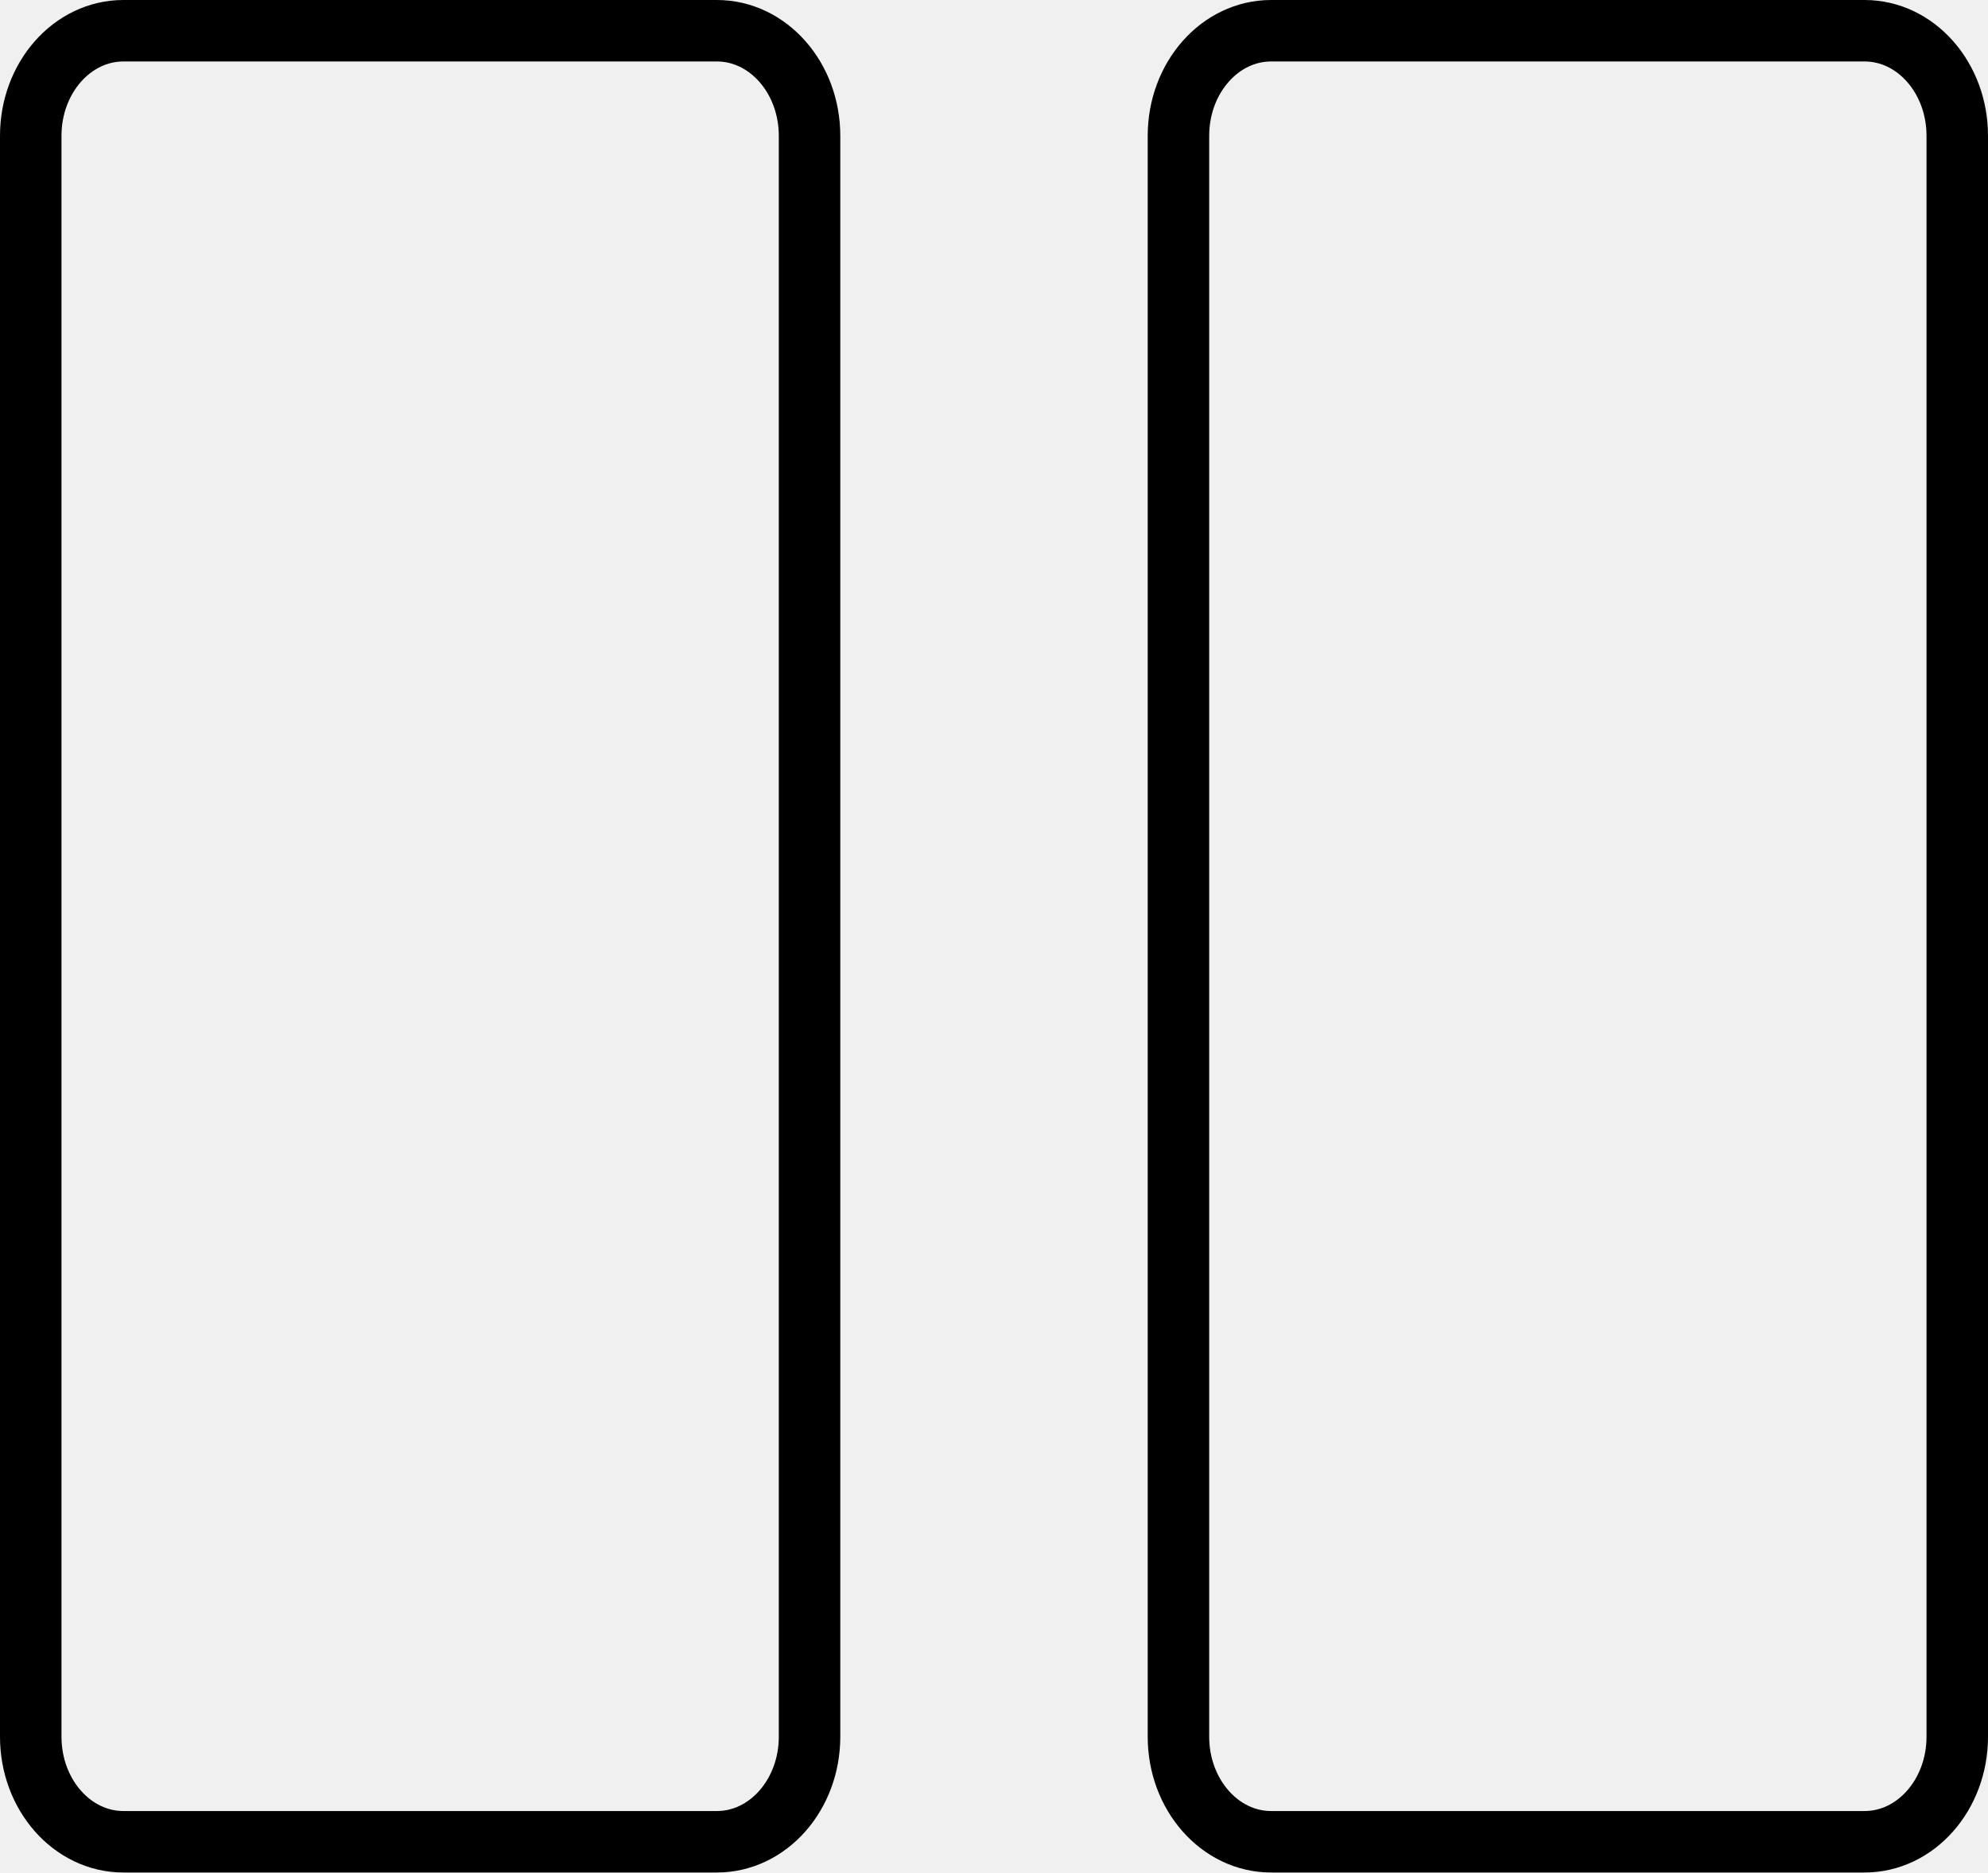
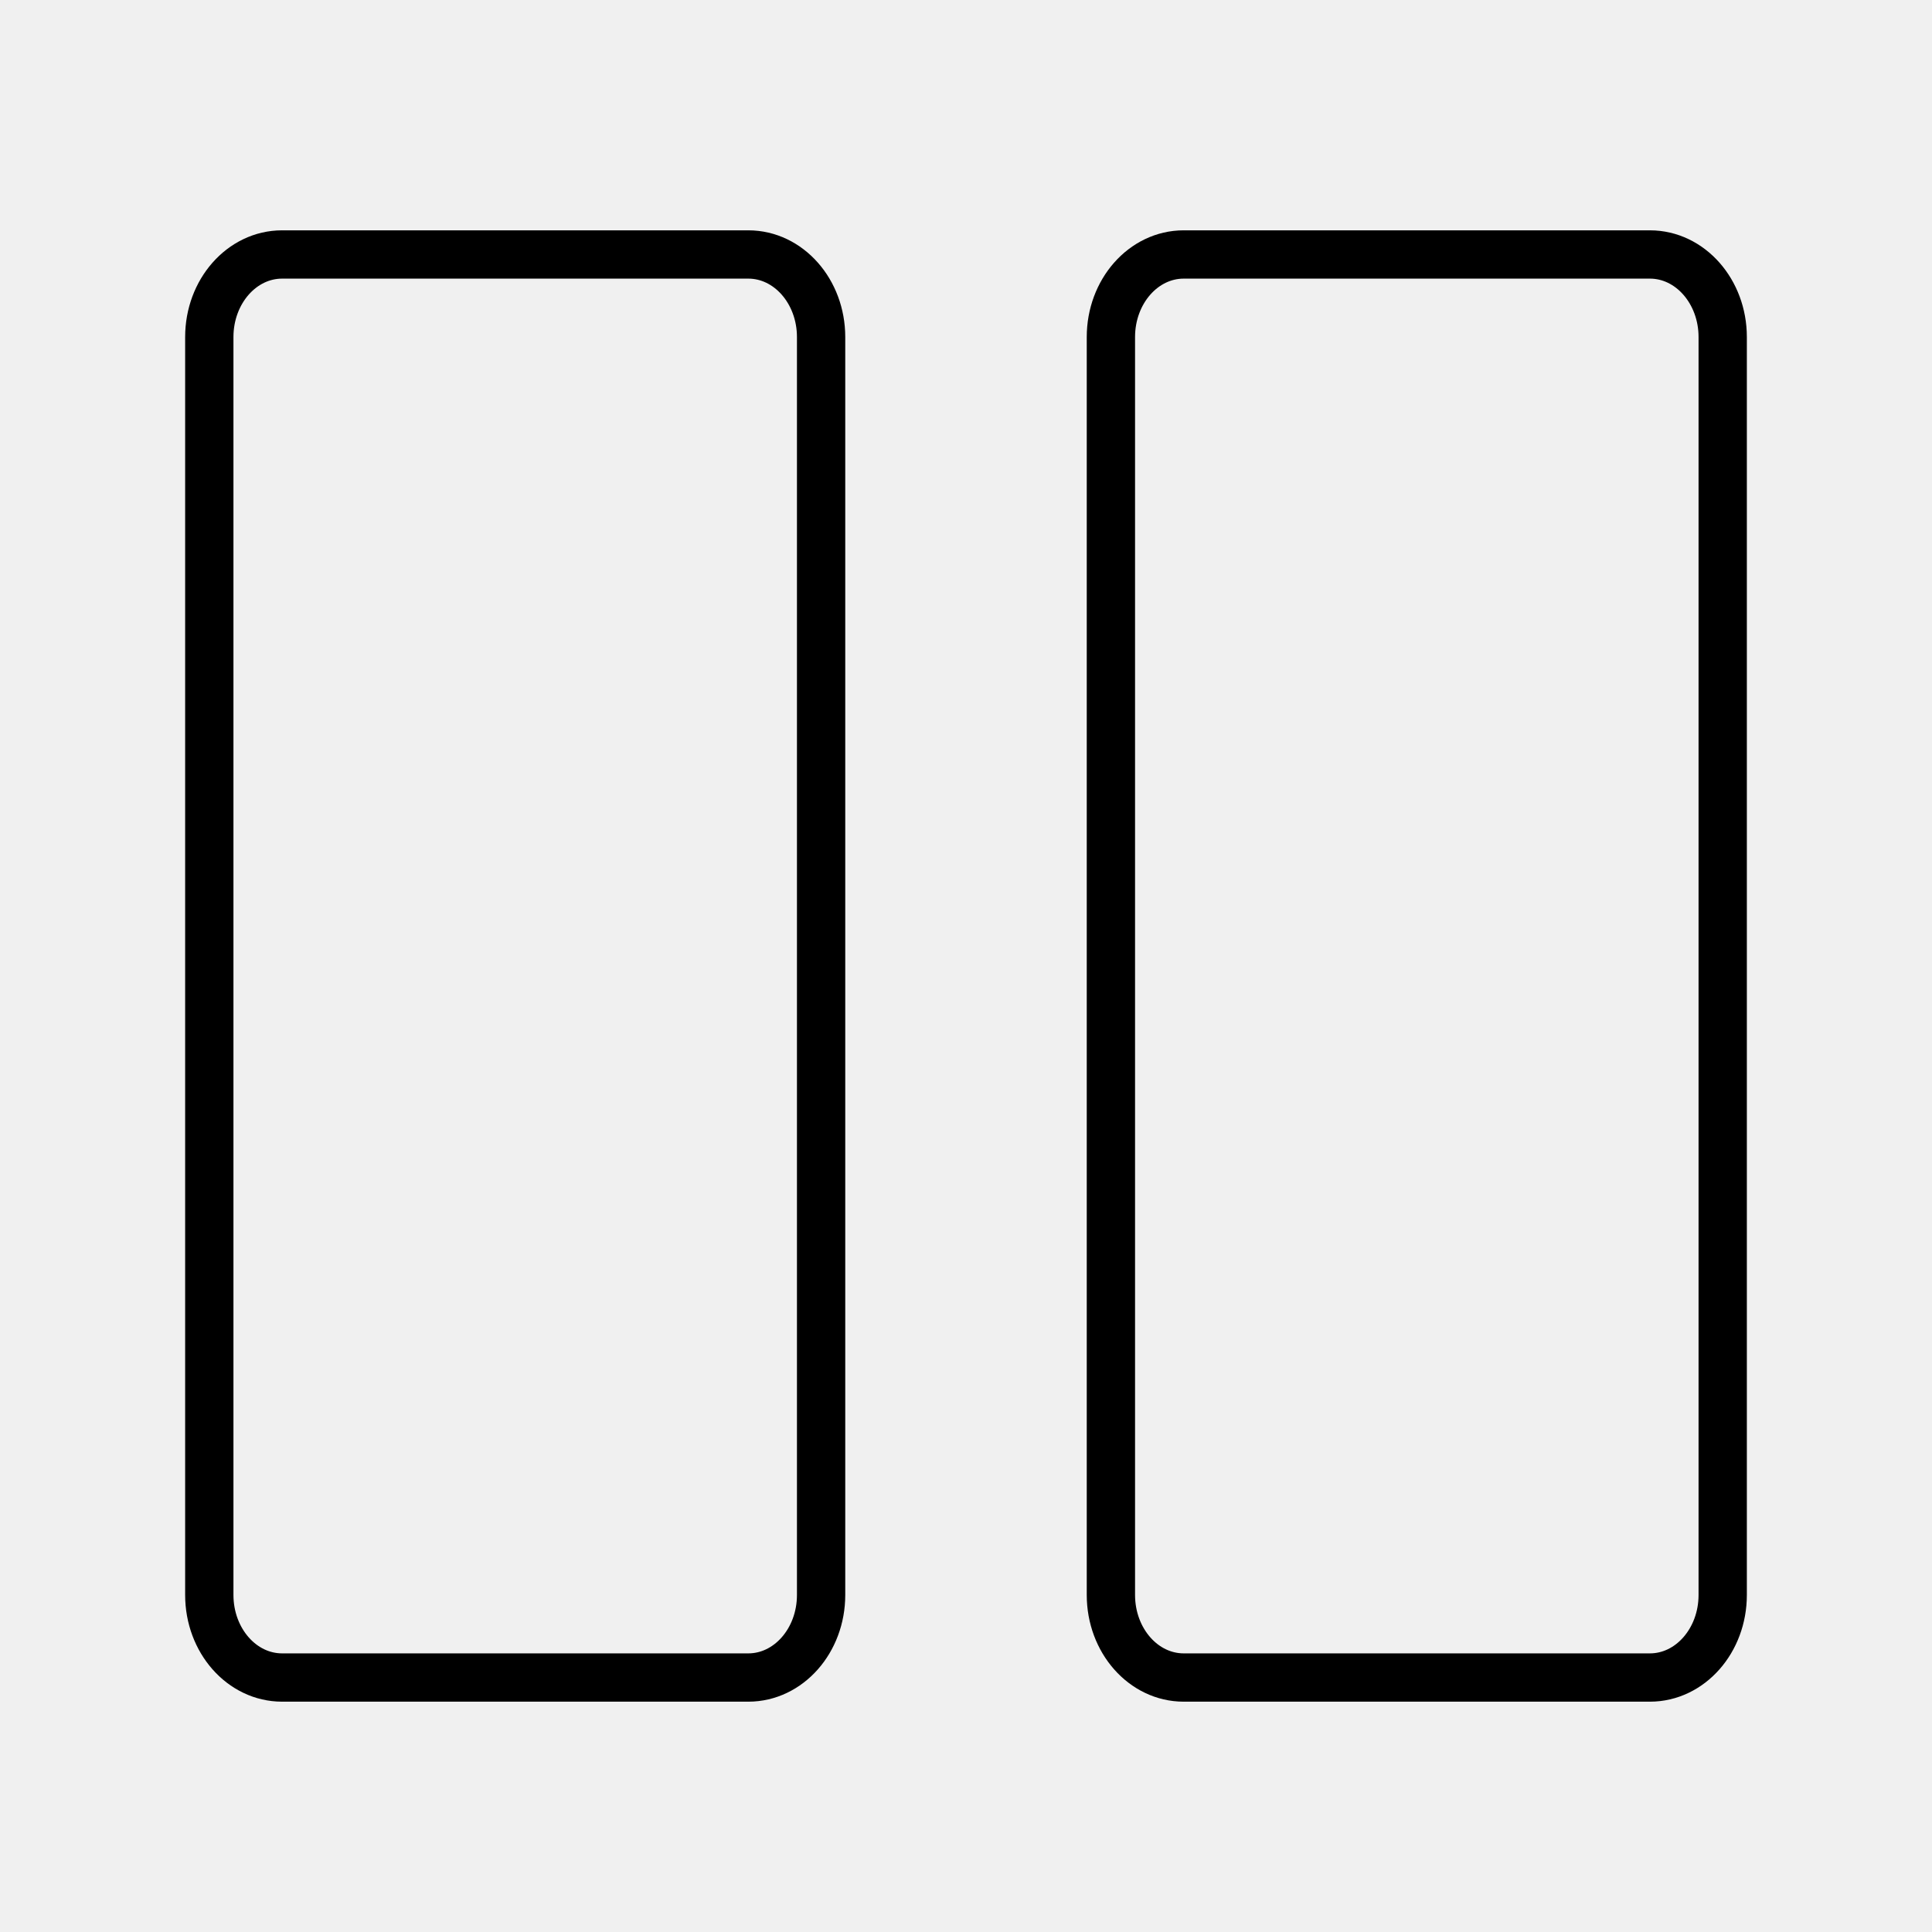
- <svg xmlns="http://www.w3.org/2000/svg" xmlns:xlink="http://www.w3.org/1999/xlink" width="97" height="91.388" viewBox="0 0 97 91.388" version="1.1" id="svg1" xml:space="preserve">
+ <svg xmlns="http://www.w3.org/2000/svg" xmlns:xlink="http://www.w3.org/1999/xlink" width="120" height="120" viewBox="0 0 120 120" version="1.1" id="svg1" xml:space="preserve">
  <defs id="defs1">
-     <marker style="overflow:visible" id="marker7" refX="0" refY="0" orient="auto-start-reverse" markerWidth="1" markerHeight="1" viewBox="0 0 1 1" preserveAspectRatio="xMidYMid">
-       <path style="fill:context-stroke;fill-rule:evenodd;stroke:none" d="M 0,0 5,-5 -12.5,0 5,5 Z" transform="scale(-0.5)" id="path7" />
+     <marker style="overflow:visible" id="ArrowWide" refX="0" refY="0" orient="auto-start-reverse" markerWidth="1" markerHeight="1" viewBox="0 0 1 1" preserveAspectRatio="xMidYMid">
+       <path style="fill:none;stroke:context-stroke;stroke-width:1;stroke-linecap:butt" d="M 3,-3 0,0 3,3" transform="rotate(180,0.125,0)" id="path1" />
    </marker>
-     <path id="MJX-12-NCM-N-31" d="M 269,666 C 228,624 168,603 89,603 v -39 c 52,0 95,8 128,24 V 82 c 0,-18 -4,-30 -13,-35 -9,-5 -34,-8 -74,-8 H 95 V 0 c 25,2 79,3 162,3 83,0 137,-1 162,-3 v 39 h -35 c -41,0 -66,3 -74,8 -8,5 -13,17 -13,35 v 554 c 0,24 -2,30 -28,30 z" />
    <path id="MJX-11-NCM-I-1D45B" d="M 537,137 C 514,58 481,18 440,18 c -13,0 -20,10 -20,29 0,14 6,37 18,68 40,109 60,181 60,218 0,70 -47,109 -117,109 -59,0 -110,-26 -151,-79 -8,44 -43,79 -94,79 -56,0 -78,-52 -92,-97 -10,-32 -15,-51 -15,-58 0,-9 5,-14 16,-14 5,0 8,1 11,3 5,9 8,16 9,23 18,76 41,114 68,114 18,0 27,-14 27,-42 0,-13 -5,-40 -16,-81 L 87,63 C 84,50 78,24 78,19 c 0,-20 11,-30 33,-30 19,0 33,10 40,30 2,5 8,30 19,73 l 21,89 30,114 c 11,23 28,46 49,70 29,32 65,48 108,48 33,0 49,-22 49,-65 0,-38 -21,-114 -64,-228 -7,-18 -10,-33 -10,-46 0,-49 37,-85 85,-85 44,0 79,25 104,75 19,40 29,67 29,80 0,9 -5,14 -16,14 -3,0 -18,-9 -18,-21 z" />
-     <marker style="overflow:visible" id="marker7-6" refX="0" refY="0" orient="auto-start-reverse" markerWidth="1" markerHeight="1" viewBox="0 0 1 1" preserveAspectRatio="xMidYMid">
-       <path style="fill:context-stroke;fill-rule:evenodd;stroke:none" d="M 0,0 5,-5 -12.5,0 5,5 Z" transform="scale(-0.5)" id="path7-1" />
-     </marker>
    <path id="MJX-6-NCM-I-1D448" d="m 642,680 c -19,0 -83,3 -102,3 -15,0 -22,-8 -22,-24 0,-9 7,-14 21,-15 43,0 64,-13 64,-39 0,-6 -1,-13 -3,-20 L 511,232 C 496,175 467,126 424,84 377,39 325,17 269,17 195,17 152,67 152,141 l 1,9 c 0,19 3,41 10,67 l 96,385 c 5,21 14,34 27,39 6,2 23,3 52,3 26,0 37,0 37,24 0,10 -6,15 -17,15 l -127,-3 -127,3 c -16,0 -23,-9 -23,-24 0,-7 3,-12 8,-13 10,-1 18,-2 23,-2 31,-1 49,-3 54,-4 5,-1 7,-4 7,-9 0,-2 -1,-9 -4,-20 L 74,230 c -5,-19 -7,-38 -7,-58 0,-115 83,-194 198,-194 65,0 125,25 180,76 53,48 87,104 103,169 l 88,351 c 13,51 41,69 103,70 14,1 21,9 21,24 v 4 c -3,7 -8,11 -17,11 -19,0 -82,-3 -101,-3 z" />
    <path id="MJX-6-NCM-N-2062" d="" />
    <path id="MJX-6-NCM-I-1D443" d="M 555,683 H 235 c -23,0 -34,-1 -34,-23 0,-11 11,-16 33,-16 20,0 60,3 60,-13 0,-2 -1,-8 -4,-18 L 158,82 C 152,60 142,47 128,42 121,40 103,39 72,39 50,39 40,37 40,16 40,5 46,0 59,0 l 125,3 64,-1 c 11,0 51,-2 64,-2 16,0 24,8 24,24 0,10 -11,15 -32,15 -40,0 -60,4 -60,13 0,0 1,3 3,16 l 60,244 h 165 c 65,0 127,20 185,59 65,43 97,96 97,159 0,99 -94,153 -199,153 m -31,-39 c 87,0 130,-30 130,-90 0,-56 -28,-131 -57,-157 -38,-34 -88,-51 -150,-51 H 313 l 66,264 c 8,34 8,34 50,34 z" />
    <path id="MJX-12-NCM-N-31-7" d="M 269,666 C 228,624 168,603 89,603 v -39 c 52,0 95,8 128,24 V 82 c 0,-18 -4,-30 -13,-35 -9,-5 -34,-8 -74,-8 H 95 V 0 c 25,2 79,3 162,3 83,0 137,-1 162,-3 v 39 h -35 c -41,0 -66,3 -74,8 -8,5 -13,17 -13,35 v 554 c 0,24 -2,30 -28,30 z" />
    <path id="MJX-11-NCM-I-1D45B-7" d="M 537,137 C 514,58 481,18 440,18 c -13,0 -20,10 -20,29 0,14 6,37 18,68 40,109 60,181 60,218 0,70 -47,109 -117,109 -59,0 -110,-26 -151,-79 -8,44 -43,79 -94,79 -56,0 -78,-52 -92,-97 -10,-32 -15,-51 -15,-58 0,-9 5,-14 16,-14 5,0 8,1 11,3 5,9 8,16 9,23 18,76 41,114 68,114 18,0 27,-14 27,-42 0,-13 -5,-40 -16,-81 L 87,63 C 84,50 78,24 78,19 c 0,-20 11,-30 33,-30 19,0 33,10 40,30 2,5 8,30 19,73 l 21,89 30,114 c 11,23 28,46 49,70 29,32 65,48 108,48 33,0 49,-22 49,-65 0,-38 -21,-114 -64,-228 -7,-18 -10,-33 -10,-46 0,-49 37,-85 85,-85 44,0 79,25 104,75 19,40 29,67 29,80 0,9 -5,14 -16,14 -3,0 -18,-9 -18,-21 z" />
    <path id="MJX-7-NCM-I-1D434" d="m 137,3 c 18,0 80,-3 99,-3 15,0 22,8 22,23 0,9 -6,15 -19,16 -29,1 -43,11 -43,30 0,9 9,29 28,59 27,45 46,78 59,100 h 243 c 0,-7 1,-21 4,-43 7,-73 11,-113 11,-118 0,-19 -22,-28 -67,-28 -19,0 -28,-8 -28,-24 0,-10 6,-15 18,-15 24,0 100,3 124,3 20,0 91,-3 111,-3 15,0 22,8 22,24 0,10 -9,15 -27,15 -28,0 -45,2 -50,5 -5,3 -9,12 -10,27 l -60,618 c -3,19 -2,27 -23,27 -12,0 -22,-6 -29,-19 L 178,120 C 148,70 108,43 59,39 43,38 35,30 35,15 35,5 41,0 52,0 68,0 121,3 137,3 M 492,577 522,267 H 307 Z" />
    <path id="MJX-8-NCM-I-1D435" d="m 756,543 c 0,91 -90,140 -188,140 H 236 c -23,0 -33,-1 -33,-24 0,-16 20,-15 32,-15 30,-1 48,-3 53,-4 5,-1 7,-4 7,-9 0,-2 -1,-8 -4,-18 L 159,82 C 154,60 144,47 129,42 122,40 104,39 73,39 52,39 42,31 42,15 42,5 52,0 73,0 h 353 c 65,0 125,20 182,59 63,43 95,96 95,158 0,79 -65,127 -136,141 88,21 189,88 189,185 M 554,644 c 69,0 104,-32 104,-97 0,-51 -20,-93 -62,-127 -42,-34 -89,-50 -140,-50 H 317 l 60,240 c 8,34 8,34 50,34 M 582,299 c 14,-23 21,-46 21,-71 C 603,176 583,131 542,94 501,57 455,39 402,39 H 267 c -10,0 -17,0 -21,1 -6,0 -9,2 -9,5 0,1 0,4 1,8 31,127 55,223 71,287 h 184 c 43,0 72,-14 89,-41 z" />
    <path id="MJX-7-NCM-I-1D436" d="m 148,218 c 0,128 56,258 119,330 51,59 139,118 238,118 104,0 155,-79 155,-187 0,-9 -3,-41 -3,-50 0,-9 6,-14 19,-14 5,0 9,1 12,2 5,7 8,14 10,21 l 62,253 c 0,9 -5,14 -15,14 -4,0 -10,-4 -18,-13 L 662,619 C 623,676 568,705 497,705 442,705 388,692 333,667 222,615 141,533 89,421 63,366 50,310 50,253 50,173 75,108 126,56 177,4 242,-22 322,-22 c 79,0 151,29 216,86 27,23 50,51 69,82 27,45 41,76 41,95 0,9 -5,14 -16,14 -9,0 -14,-4 -16,-13 C 595,177 562,125 517,88 460,41 400,17 338,17 218,17 148,98 148,218 Z" />
    <path id="MJX-10-NCM-I-1D446" d="m 133,157 c 0,24 3,44 8,60 0,10 -5,15 -16,15 -5,0 -9,-2 -11,-4 C 109,223 52,8 52,-8 c 0,-9 5,-14 15,-14 5,0 12,5 21,16 l 45,53 c 35,-46 91,-69 167,-69 66,0 124,27 176,80 52,53 78,112 78,178 0,47 -16,87 -49,119 -15,13 -35,24 -60,33 -23,5 -45,11 -67,17 l -66,18 c -33,9 -58,46 -58,86 0,43 17,80 52,112 35,32 74,48 117,48 92,0 138,-50 138,-149 0,-18 -4,-38 -4,-55 v -3 c 3,-7 8,-11 16,-11 9,0 15,8 19,23 l 53,217 c 0,9 -5,14 -15,14 -5,0 -12,-5 -21,-16 l -43,-52 c -28,45 -75,68 -142,68 -63,0 -120,-24 -170,-71 -52,-48 -78,-103 -78,-166 0,-72 47,-129 106,-145 L 387,296 C 441,281 475,262 475,195 475,149 457,108 422,72 387,36 347,17 302,17 204,17 133,60 133,157 Z" />
    <path id="MJX-9-NCM-I-1D447" d="m 344,631 c 0,-3 -1,-10 -4,-20 L 208,83 C 204,68 200,59 197,55 188,44 154,39 94,39 63,39 49,42 49,16 49,5 56,0 69,0 120,0 192,4 235,3 l 82,-1 c 14,0 69,-2 86,-2 17,0 25,8 25,24 0,10 -12,15 -37,15 -52,0 -82,2 -91,7 -3,2 -5,6 -5,12 l 135,545 c 3,14 6,23 9,26 4,6 28,9 72,9 55,0 93,-4 112,-13 19,-9 29,-30 29,-64 0,-18 -3,-44 -8,-78 -2,-8 -3,-14 -3,-19 0,-11 5,-17 16,-17 9,0 15,9 18,26 l 27,172 c 1,5 2,11 2,17 0,10 -10,15 -31,15 H 125 C 99,677 97,674 89,655 L 30,481 c -3,-9 -5,-15 -6,-19 0,-10 5,-15 16,-15 8,0 15,8 20,23 25,73 50,118 73,137 26,21 76,31 149,31 h 39 c 11,0 23,1 23,-7 z" />
+     <marker style="overflow:visible" id="marker7-7" refX="0" refY="0" orient="auto-start-reverse" markerWidth="1" markerHeight="1" viewBox="0 0 1 1" preserveAspectRatio="xMidYMid">
+       <path style="fill:context-stroke;fill-rule:evenodd;stroke:none" d="M 0,0 5,-5 -12.5,0 5,5 Z" transform="scale(-0.5)" id="path7-5" />
+     </marker>
  </defs>
-   <g id="layer9" transform="matrix(1.142857,0,0,1.142857,-21.97141,-17.20599)" style="display:none">
-     <rect style="fill:none;stroke:#000000;stroke-width:0.875;stroke-linecap:butt;stroke-linejoin:round;stroke-miterlimit:4;stroke-dasharray:none" id="rect5" width="66.267" height="18.971" x="18.35" y="15.225" />
-     <rect style="fill:none;stroke:#000000;stroke-width:0.875;stroke-linecap:butt;stroke-linejoin:round;stroke-miterlimit:4;stroke-dasharray:none" id="rect5-3" width="66.267" height="18.971" x="18.35" y="75.879" />
-     <use data-c="1D45B" xlink:href="#MJX-11-NCM-I-1D45B" id="use1-3" transform="matrix(0.01583167,0,0,-0.01583167,100.0246,58.44937)" style="fill:#000000;stroke:#000000;stroke-width:0" />
-     <path style="display:inline;fill:none;stroke:#000000;stroke-width:0.875;stroke-linecap:butt;stroke-miterlimit:4;stroke-dasharray:none;marker-end:url(#marker7-6)" d="m 86.438,22.996 c 14.283,10.144 16.719,41.94 3.815,60.508" id="path1-3-4" />
-     <ellipse style="display:inline;fill:#000000;fill-opacity:1;stroke:#000000;stroke-width:0;stroke-linecap:butt;stroke-miterlimit:4;stroke-dasharray:none;stroke-opacity:1" id="path10-7" cx="86.92" cy="23.334" rx="0.758" ry="0.759" />
+   <g id="layer9-0-5" style="display:none" transform="matrix(1.142857,0,0,1.142857,-10.47141,-2.900159)">
+     <rect style="fill:none;stroke:#000000;stroke-width:2.625;stroke-linecap:butt;stroke-linejoin:round;stroke-miterlimit:4;stroke-dasharray:none" id="rect5-6-6" width="63" height="18.971" x="11.35" y="23.975" ry="0" />
+     <rect style="fill:none;stroke:#000000;stroke-width:2.625;stroke-linecap:butt;stroke-linejoin:round;stroke-miterlimit:4;stroke-dasharray:none" id="rect5-3-1-2" width="63" height="18.971" x="11.35" y="67.129" ry="0" />
+     <path style="display:inline;fill:none;stroke:#000000;stroke-width:1.75;stroke-linecap:butt;stroke-miterlimit:4;stroke-dasharray:none;marker-end:url(#marker7-7)" d="m 78.902,32.598 c 12.426,7.36 15.474,30.431 4.247,43.904" id="path1-3-1" />
+     <ellipse style="display:inline;fill:#000000;fill-opacity:1;stroke:#000000;stroke-width:0;stroke-linecap:butt;stroke-miterlimit:4;stroke-dasharray:none;stroke-opacity:1" id="path10-2" cx="79.247" cy="32.837" rx="1.685" ry="1.687" />
+     <use data-c="1D45B" xlink:href="#MJX-11-NCM-I-1D45B" id="use1-3" transform="matrix(0.04322879,0,0,-0.05100165,89.36872,62.08417)" style="display:inline;fill:#000000;stroke:#000000;stroke-width:0" />
  </g>
-   <g id="layer5" style="display:none" transform="translate(-11.5,-14.30583)">
+   <g id="g5" style="display:none" transform="matrix(1.142857,0,0,1.142857,-10.47141,-2.900159)">
+     <rect style="fill:none;stroke:#000000;stroke-width:2.625;stroke-linecap:butt;stroke-linejoin:round;stroke-miterlimit:4;stroke-dasharray:none" id="rect3" width="63" height="18.971" x="11.35" y="23.975" ry="0" />
+     <rect style="fill:none;stroke:#000000;stroke-width:2.625;stroke-linecap:butt;stroke-linejoin:round;stroke-miterlimit:4;stroke-dasharray:none" id="rect5" width="63" height="18.971" x="11.35" y="67.129" ry="0" />
+     <path style="display:inline;fill:none;stroke:#000000;stroke-width:1.75;stroke-linecap:butt;stroke-miterlimit:4;stroke-dasharray:none;marker-end:url(#marker7-7)" d="m 78.902,32.598 c 12.426,7.36 15.474,30.431 4.247,43.904" id="path5" />
+     <ellipse style="display:inline;fill:#000000;fill-opacity:1;stroke:#000000;stroke-width:0;stroke-linecap:butt;stroke-miterlimit:4;stroke-dasharray:none;stroke-opacity:1" id="ellipse5" cx="79.247" cy="32.837" rx="1.685" ry="1.687" />
+     <use data-c="31" xlink:href="#MJX-12-NCM-N-31-7" id="use1-28-6" transform="matrix(0.05473826,0,0,-0.04672347,87.80882,69.54873)" style="display:inline;fill:#000000;stroke:#000000;stroke-width:0" />
+   </g>
+   <g id="layer5" style="display:none">
    <g id="g8" transform="translate(0.9826016,4.920231)">
      <rect style="fill:none;stroke:#8a3ffc;stroke-width:5;stroke-linecap:butt;stroke-linejoin:round;stroke-dasharray:none;stroke-opacity:1" id="rect6" width="84.853" height="2.912" x="16.617" y="38.672" />
      <path style="fill:none;stroke:#8a3ffc;stroke-width:6.6;stroke-linecap:butt;stroke-linejoin:round;stroke-dasharray:none;stroke-opacity:1" d="M 68.943,80.08 C 19.614,79.263 12.124,84.793 15.203,50.912" id="path8" />
      <circle style="fill:#ffffff;stroke:#8a3ffc;stroke-width:2;stroke-linecap:butt;stroke-linejoin:round;stroke-dasharray:none;stroke-opacity:1" id="path4" cx="14.761" cy="40.128" r="12.993" />
      <circle style="display:inline;fill:#ffffff;stroke:#8a3ffc;stroke-width:2;stroke-linecap:butt;stroke-linejoin:round;stroke-dasharray:none;stroke-opacity:1" id="path4-35" cx="105.186" cy="40.128" r="12.993" />
      <circle style="display:inline;fill:#ffffff;stroke:#8a3ffc;stroke-width:2;stroke-linecap:butt;stroke-linejoin:round;stroke-dasharray:none;stroke-opacity:1" id="path4-35-6" cx="79.905" cy="80.25" r="12.993" />
    </g>
  </g>
-   <g id="layer9-0" transform="matrix(1.142857,0,0,1.142857,-21.97141,-17.20599)" style="display:none">
-     <rect style="fill:none;stroke:#000000;stroke-width:0.875;stroke-linecap:butt;stroke-linejoin:round;stroke-miterlimit:4;stroke-dasharray:none" id="rect5-6" width="66.267" height="18.971" x="18.35" y="15.225" ry="0" />
-     <rect style="fill:none;stroke:#000000;stroke-width:0.875;stroke-linecap:butt;stroke-linejoin:round;stroke-miterlimit:4;stroke-dasharray:none" id="rect5-3-1" width="66.267" height="18.971" x="18.35" y="75.879" ry="0" />
-     <use data-c="31" xlink:href="#MJX-12-NCM-N-31" id="use1-1-0" transform="matrix(0.015834,0,0,-0.015834,99.91434,60.31036)" style="fill:#000000;stroke:#000000;stroke-width:0" />
-     <path style="display:inline;fill:none;stroke:#000000;stroke-width:0.875;stroke-linecap:butt;stroke-miterlimit:4;stroke-dasharray:none;marker-end:url(#marker7)" d="m 86.413,22.996 c 14.283,10.144 16.719,41.94 3.815,60.508" id="path1-3" />
-     <ellipse style="display:inline;fill:#000000;fill-opacity:1;stroke:#000000;stroke-width:0;stroke-linecap:butt;stroke-miterlimit:4;stroke-dasharray:none;stroke-opacity:1" id="path10" cx="86.895" cy="23.334" rx="0.758" ry="0.759" />
-   </g>
-   <g id="layer2" style="display:none" transform="translate(-11.5,-14.30583)">
+   <g id="layer2" style="display:none">
    <path style="fill:none;stroke:#000000;stroke-width:3;stroke-dasharray:none" d="M 21.188,19.911 V 99.911 L 97.652,55.279 Z" id="path2" />
  </g>
-   <g id="layer4" style="display:inline" transform="translate(-11.5,-14.30583)">
+   <g id="layer4" style="display:inline">
    <rect style="fill:none;stroke:#000000;stroke-width:3;stroke-dasharray:none" id="rect4" width="38" height="88.388" x="13" y="15.806" ry="5.127" rx="4.52" />
    <rect style="display:inline;fill:none;stroke:#000000;stroke-width:3;stroke-dasharray:none" id="rect4-3" width="38" height="88.388" x="69" y="15.806" ry="5.127" rx="4.52" />
  </g>
-   <g id="layer1" transform="matrix(1.142857,0,0,1.142857,-21.97141,-17.20599)" style="display:none">
+   <g id="layer1" transform="matrix(1.142857,0,0,1.142857,-10.47141,-2.900159)" style="display:none">
    <g id="box" transform="matrix(3.5,0,0,3.499356,-20.69171,2.615503)" style="display:inline">
      <rect style="fill:#1a1a1a" id="rect1" width="0.5" height="20" x="13.531" y="4.979" ry="0.206" />
      <rect style="fill:#1a1a1a" id="rect1-5" height="0.5" x="13.53" y="24.482" width="20" ry="0.25" />
    </g>
    <g id="layer3" style="display:inline" transform="translate(44,44.00184)">
      <path id="use1" d="m 24.786,8.155 c 3.419,-5.128 5.129,-10.066 5.129,-14.687 0,-3.419 -1.33,-5.128 -3.926,-5.128 -2.469,0 -4.812,1.836 -7.155,5.571 -1.456,2.342 -2.596,4.432 -3.419,6.331 C 12.122,7.775 10.476,14.993 10.476,21.83 l -4.686,4.558 c -0.253,0.317 -0.38,0.57 -0.38,0.76 0,0.696 0.317,1.076 1.013,1.076 0.253,0 1.646,-1.266 4.242,-3.798 0.886,6.204 3.293,9.306 7.155,9.306 2.343,0 5.192,-1.456 8.485,-4.432 1.013,-0.886 1.52,-1.519 1.52,-1.899 0,-0.696 -0.317,-1.013 -1.013,-1.013 -0.19,0 -0.507,0.19 -0.95,0.633 -3.293,3.229 -5.952,4.811 -7.915,4.811 -2.343,0 -3.546,-2.596 -3.546,-7.85 0,-3.798 -0.063,-3.355 1.583,-5.001 3.103,-3.102 6.079,-6.711 8.801,-10.826 m 1.266,-17.916 c 1.266,0 1.9,1.013 1.9,2.975 0,6.774 -4.242,14.687 -12.79,23.804 0.886,-5.001 4.052,-16.65 6.142,-21.081 1.836,-3.798 3.419,-5.698 4.749,-5.698 z" style="fill:#000000;stroke:#000000;stroke-width:0" />
    </g>
  </g>
-   <g id="layer6" style="display:none" transform="translate(-11.5,-14.30583)">
-     <g data-mml-node="math" data-latex="UP" data-semantic-type="infixop" data-semantic-role="implicit" data-semantic-annotation="clearspeak:simple;clearspeak:unit;depth:1" data-semantic-id="3" data-semantic-children="0,1" data-semantic-content="2" data-semantic-attributes="latex:UP" data-semantic-owns="0 2 1" aria-level="0" data-speech-node="true" data-semantic-structure="(3 0 2 1)" id="g4" transform="matrix(0.05071653,0,0,-0.06398446,19.90858,81.14686)" style="display:inline;fill:#000000;stroke:#000000;stroke-width:0">
-       <g data-mml-node="mi" data-latex="U" data-semantic-type="identifier" data-semantic-role="latinletter" data-semantic-font="italic" data-semantic-annotation="clearspeak:simple;nemeth:number;depth:2" data-semantic-id="0" data-semantic-parent="3" data-semantic-attributes="latex:U" aria-level="1" data-speech-node="true" id="g1" style="stroke-width:0">
-         <use data-c="1D448" xlink:href="#MJX-6-NCM-I-1D448" id="use1-2" style="stroke-width:0" />
+   <g id="g16" transform="matrix(1.142857,0,0,1.142857,-10.47141,-2.900159)" style="display:none">
+     <g id="g14" transform="matrix(3.5,0,0,3.499356,-29.44171,2.615503)" style="display:inline">
+       <rect style="fill:#1a1a1a" id="rect8" width="0.5" height="20" x="12.531" y="4.979" ry="0.206" />
+       <rect style="display:inline;fill:#1a1a1a" id="rect9" width="0.5" height="20" x="32.03" y="4.979" ry="0.206" />
+       <rect style="fill:#1a1a1a" id="rect10" height="0.5" x="12.53" y="24.482" width="20" ry="0.25" />
+       <path style="fill:none;stroke:#000000;stroke-width:0.95;stroke-linejoin:round;stroke-dasharray:none;marker-start:url(#ArrowWide)" d="m 37.574,21.286 c 0.103,-9.935 0.121,-9.953 -3.933,-9.946" id="path10" />
+     </g>
+     <path id="path14" d="m 56.536,52.157 c 3.419,-5.128 5.129,-10.066 5.129,-14.687 0,-3.419 -1.33,-5.128 -3.926,-5.128 -2.469,0 -4.812,1.836 -7.155,5.571 -1.456,2.342 -2.596,4.432 -3.419,6.331 -3.293,7.534 -4.939,14.751 -4.939,21.588 l -4.686,4.558 c -0.253,0.317 -0.38,0.57 -0.38,0.76 0,0.696 0.317,1.076 1.013,1.076 0.253,0 1.646,-1.266 4.242,-3.798 0.886,6.204 3.293,9.306 7.155,9.306 2.343,0 5.192,-1.456 8.485,-4.432 1.013,-0.886 1.52,-1.519 1.52,-1.899 0,-0.696 -0.317,-1.013 -1.013,-1.013 -0.19,0 -0.507,0.19 -0.95,0.633 -3.293,3.229 -5.952,4.811 -7.915,4.811 -2.343,0 -3.546,-2.596 -3.546,-7.85 0,-3.798 -0.063,-3.355 1.583,-5.001 3.103,-3.102 6.079,-6.711 8.801,-10.826 m 1.266,-17.916 c 1.266,0 1.9,1.013 1.9,2.975 0,6.774 -4.242,14.687 -12.79,23.804 0.886,-5.001 4.052,-16.65 6.142,-21.081 1.836,-3.798 3.419,-5.698 4.749,-5.698 z" style="display:inline;fill:#000000;stroke:#000000;stroke-width:0" />
+     <rect style="display:inline;fill:none;stroke:#000000;stroke-width:1.75;stroke-linejoin:round;stroke-opacity:0" id="rect27" width="2.63" height="45.476" x="110.632" y="44.765" />
+   </g>
+   <g id="g25" transform="matrix(1.142857,0,0,1.142857,-10.47141,-2.900159)" style="display:none">
+     <g id="g23" transform="matrix(3.5,0,0,3.499356,-32.94171,2.615503)" style="display:inline">
+       <rect style="fill:#1a1a1a" id="rect21" width="0.5" height="20" x="13.531" y="4.979" ry="0.206" />
+       <rect style="display:inline;fill:#1a1a1a" id="rect22" width="0.5" height="20" x="33.03" y="4.979" ry="0.206" />
+       <rect style="fill:#1a1a1a" id="rect23" height="0.5" x="13.53" y="24.482" width="20" ry="0.25" />
+     </g>
+     <path style="display:inline;fill:none;stroke:#000000;stroke-width:3.325;stroke-linejoin:round;stroke-dasharray:none;marker-end:url(#ArrowWide)" d="m 109.81,77.102 c 0.566,-34.767 0.663,-34.829 -21.608,-34.803" id="path27" />
+     <path id="path24" d="m 56.536,52.157 c 3.419,-5.128 5.129,-10.066 5.129,-14.687 0,-3.419 -1.33,-5.128 -3.926,-5.128 -2.469,0 -4.812,1.836 -7.155,5.571 -1.456,2.342 -2.596,4.432 -3.419,6.331 -3.293,7.534 -4.939,14.751 -4.939,21.588 l -4.686,4.558 c -0.253,0.317 -0.38,0.57 -0.38,0.76 0,0.696 0.317,1.076 1.013,1.076 0.253,0 1.646,-1.266 4.242,-3.798 0.886,6.204 3.293,9.306 7.155,9.306 2.343,0 5.192,-1.456 8.485,-4.432 1.013,-0.886 1.52,-1.519 1.52,-1.899 0,-0.696 -0.317,-1.013 -1.013,-1.013 -0.19,0 -0.507,0.19 -0.95,0.633 -3.293,3.229 -5.952,4.811 -7.915,4.811 -2.343,0 -3.546,-2.596 -3.546,-7.85 0,-3.798 -0.063,-3.355 1.583,-5.001 3.103,-3.102 6.079,-6.711 8.801,-10.826 m 1.266,-17.916 c 1.266,0 1.9,1.013 1.9,2.975 0,6.774 -4.242,14.687 -12.79,23.804 0.886,-5.001 4.052,-16.65 6.142,-21.081 1.836,-3.798 3.419,-5.698 4.749,-5.698 z" style="display:inline;fill:#000000;stroke:#000000;stroke-width:0" />
+     <rect style="fill:none;stroke:#000000;stroke-width:1.75;stroke-linejoin:round;stroke-opacity:0" id="rect26" width="2.63" height="45.476" x="110.632" y="44.765" />
+   </g>
+   <g id="layer6" style="display:none">
+     <g data-mml-node="math" data-latex="UP" data-semantic-type="infixop" data-semantic-role="implicit" data-semantic-annotation="clearspeak:simple;clearspeak:unit;depth:1" data-semantic-id="3" data-semantic-children="0,1" data-semantic-content="2" data-semantic-attributes="latex:UP" data-semantic-owns="0 2 1" aria-level="0" data-speech-node="true" data-semantic-structure="(3 0 2 1)" id="g12-1" transform="matrix(0.05926404,0,0,-0.07749229,9.01875,93.38559)" style="display:inline;fill:#000000;stroke:#000000;stroke-width:0">
+       <g data-mml-node="mi" data-latex="U" data-semantic-type="identifier" data-semantic-role="latinletter" data-semantic-font="italic" data-semantic-annotation="clearspeak:simple;nemeth:number;depth:2" data-semantic-id="0" data-semantic-parent="3" data-semantic-attributes="latex:U" aria-level="1" data-speech-node="true" id="g9-8" style="stroke-width:0">
+         <use data-c="1D448" xlink:href="#MJX-6-NCM-I-1D448" id="use8-7" style="stroke-width:0" />
      </g>
-       <g data-mml-node="mo" data-semantic-type="operator" data-semantic-role="multiplication" data-semantic-annotation="depth:2" data-semantic-id="2" data-semantic-parent="3" data-semantic-added="true" data-semantic-operator="infixop,⁢" aria-level="1" data-speech-node="true" transform="translate(760)" id="g2" style="stroke-width:0">
-         <use data-c="2062" xlink:href="#MJX-6-NCM-N-2062" id="use2" style="stroke-width:0" />
+       <g data-mml-node="mo" data-semantic-type="operator" data-semantic-role="multiplication" data-semantic-annotation="depth:2" data-semantic-id="2" data-semantic-parent="3" data-semantic-added="true" data-semantic-operator="infixop,⁢" aria-level="1" data-speech-node="true" transform="translate(760)" id="g10-9" style="stroke-width:0">
+         <use data-c="2062" xlink:href="#MJX-6-NCM-N-2062" id="use9-2" style="stroke-width:0" />
      </g>
-       <g data-mml-node="mi" data-latex="P" data-semantic-type="identifier" data-semantic-role="latinletter" data-semantic-font="italic" data-semantic-annotation="clearspeak:simple;depth:2" data-semantic-id="1" data-semantic-parent="3" data-semantic-attributes="latex:P" aria-level="1" data-speech-node="true" transform="translate(760)" id="g3" style="stroke-width:0">
-         <use data-c="1D443" xlink:href="#MJX-6-NCM-I-1D443" id="use3" style="stroke-width:0" />
+       <g data-mml-node="mi" data-latex="P" data-semantic-type="identifier" data-semantic-role="latinletter" data-semantic-font="italic" data-semantic-annotation="clearspeak:simple;depth:2" data-semantic-id="1" data-semantic-parent="3" data-semantic-attributes="latex:P" aria-level="1" data-speech-node="true" transform="translate(760)" id="g11-0" style="stroke-width:0">
+         <use data-c="1D443" xlink:href="#MJX-6-NCM-I-1D443" id="use10-2" style="stroke-width:0" />
      </g>
+       <use data-c="31" xlink:href="#MJX-12-NCM-N-31-7" id="use1-28" transform="matrix(0.8567236,0,0,0.4869885,1294.511,714.169)" style="display:inline;fill:#000000;stroke:#000000;stroke-width:0" />
    </g>
-     <use data-c="31" xlink:href="#MJX-12-NCM-N-31-7" id="use1-28" transform="matrix(0.018096,0,0,-0.018096,96.13674,36.27902)" style="fill:#000000;stroke:#000000;stroke-width:0" />
  </g>
-   <g id="g13" style="display:none" transform="translate(-11.5,-14.30583)">
-     <g data-mml-node="math" data-latex="UP" data-semantic-type="infixop" data-semantic-role="implicit" data-semantic-annotation="clearspeak:simple;clearspeak:unit;depth:1" data-semantic-id="3" data-semantic-children="0,1" data-semantic-content="2" data-semantic-attributes="latex:UP" data-semantic-owns="0 2 1" aria-level="0" data-speech-node="true" data-semantic-structure="(3 0 2 1)" id="g12" transform="matrix(0.05071653,0,0,-0.06398446,19.90858,81.14686)" style="display:inline;fill:#000000;stroke:#000000;stroke-width:0">
+   <g id="layer11" style="display:none">
+     <rect style="fill:none;fill-opacity:1;stroke:#000000;stroke-width:3;stroke-linejoin:round;stroke-dasharray:none;stroke-opacity:1" id="rect2" width="80" height="80" x="20" y="20" />
+   </g>
+   <g id="g13" style="display:none">
+     <g data-mml-node="math" data-latex="UP" data-semantic-type="infixop" data-semantic-role="implicit" data-semantic-annotation="clearspeak:simple;clearspeak:unit;depth:1" data-semantic-id="3" data-semantic-children="0,1" data-semantic-content="2" data-semantic-attributes="latex:UP" data-semantic-owns="0 2 1" aria-level="0" data-speech-node="true" data-semantic-structure="(3 0 2 1)" id="g12" transform="matrix(0.05926404,0,0,-0.07749229,8.98095,93.34215)" style="display:inline;fill:#000000;stroke:#000000;stroke-width:0">
      <g data-mml-node="mi" data-latex="U" data-semantic-type="identifier" data-semantic-role="latinletter" data-semantic-font="italic" data-semantic-annotation="clearspeak:simple;nemeth:number;depth:2" data-semantic-id="0" data-semantic-parent="3" data-semantic-attributes="latex:U" aria-level="1" data-speech-node="true" id="g9" style="stroke-width:0">
        <use data-c="1D448" xlink:href="#MJX-6-NCM-I-1D448" id="use8" style="stroke-width:0" />
      </g>
      <g data-mml-node="mo" data-semantic-type="operator" data-semantic-role="multiplication" data-semantic-annotation="depth:2" data-semantic-id="2" data-semantic-parent="3" data-semantic-added="true" data-semantic-operator="infixop,⁢" aria-level="1" data-speech-node="true" transform="translate(760)" id="g10" style="stroke-width:0">
        <use data-c="2062" xlink:href="#MJX-6-NCM-N-2062" id="use9" style="stroke-width:0" />
      </g>
      <g data-mml-node="mi" data-latex="P" data-semantic-type="identifier" data-semantic-role="latinletter" data-semantic-font="italic" data-semantic-annotation="clearspeak:simple;depth:2" data-semantic-id="1" data-semantic-parent="3" data-semantic-attributes="latex:P" aria-level="1" data-speech-node="true" transform="translate(760)" id="g11" style="stroke-width:0">
        <use data-c="1D443" xlink:href="#MJX-6-NCM-I-1D443" id="use10" style="stroke-width:0" />
      </g>
+       <use data-c="1D45B" xlink:href="#MJX-11-NCM-I-1D45B-7" id="use1-29" transform="matrix(0.7910306,0,0,0.5714962,1270.57,733.163)" style="display:inline;fill:#000000;stroke:#000000;stroke-width:0" />
    </g>
-     <use data-c="1D45B" xlink:href="#MJX-11-NCM-I-1D45B-7" id="use1-29" transform="matrix(0.01809333,0,0,-0.01809333,94.88408,34.72754)" style="fill:#000000;stroke:#000000;stroke-width:0" />
  </g>
-   <g id="layer7" style="display:none;stroke:#8a3ffc;stroke-opacity:1" transform="translate(-11.5,-14.30583)">
+   <g id="layer7" style="display:none;stroke:#8a3ffc;stroke-opacity:1">
    <use data-c="1D434" xlink:href="#MJX-7-NCM-I-1D434" id="use1-7" transform="matrix(0.04373178,0,0,-0.04189944,14.46939,50)" style="fill:#8a3ffc;fill-opacity:1;stroke:#8a3ffc;stroke-width:0;stroke-opacity:1" />
    <use data-c="1D435" xlink:href="#MJX-8-NCM-I-1D435" id="use1-36" transform="matrix(0.04201681,0,0,-0.04392387,72.23529,50)" style="fill:#8a3ffc;fill-opacity:1;stroke:#8a3ffc;stroke-width:0;stroke-opacity:1" />
    <use data-c="1D436" xlink:href="#MJX-7-NCM-I-1D436" id="use1-20" transform="matrix(0.04225352,0,0,-0.04126547,42.88732,99.09216)" style="fill:#8a3ffc;fill-opacity:1;stroke:#8a3ffc;stroke-width:0;stroke-opacity:1" />
    <rect style="fill:#ffffff;stroke:#8a3ffc;stroke-width:4.1;stroke-linecap:butt;stroke-linejoin:round;stroke-dasharray:none;stroke-opacity:1" id="rect13" width="113.137" height="3.359" x="3.431" y="58.321" />
  </g>
-   <g id="layer8" style="display:none" transform="translate(-11.5,-14.30583)">
+   <g id="layer8" style="display:none">
    <use data-c="1D446" xlink:href="#MJX-10-NCM-I-1D446" id="use1-4" transform="matrix(0.1349073,0,0,-0.1100413,12.98482,97.57909)" style="fill:#000000;stroke:#000000;stroke-width:0" />
  </g>
-   <g id="layer10" style="display:none" transform="translate(-11.5,-14.30583)">
+   <g id="layer10" style="display:none">
    <use data-c="1D447" xlink:href="#MJX-9-NCM-I-1D447" id="use1-9" transform="matrix(0.1176471,0,0,-0.1181684,17.17647,100)" style="fill:#000000;stroke:#000000;stroke-width:0" />
  </g>
</svg>
